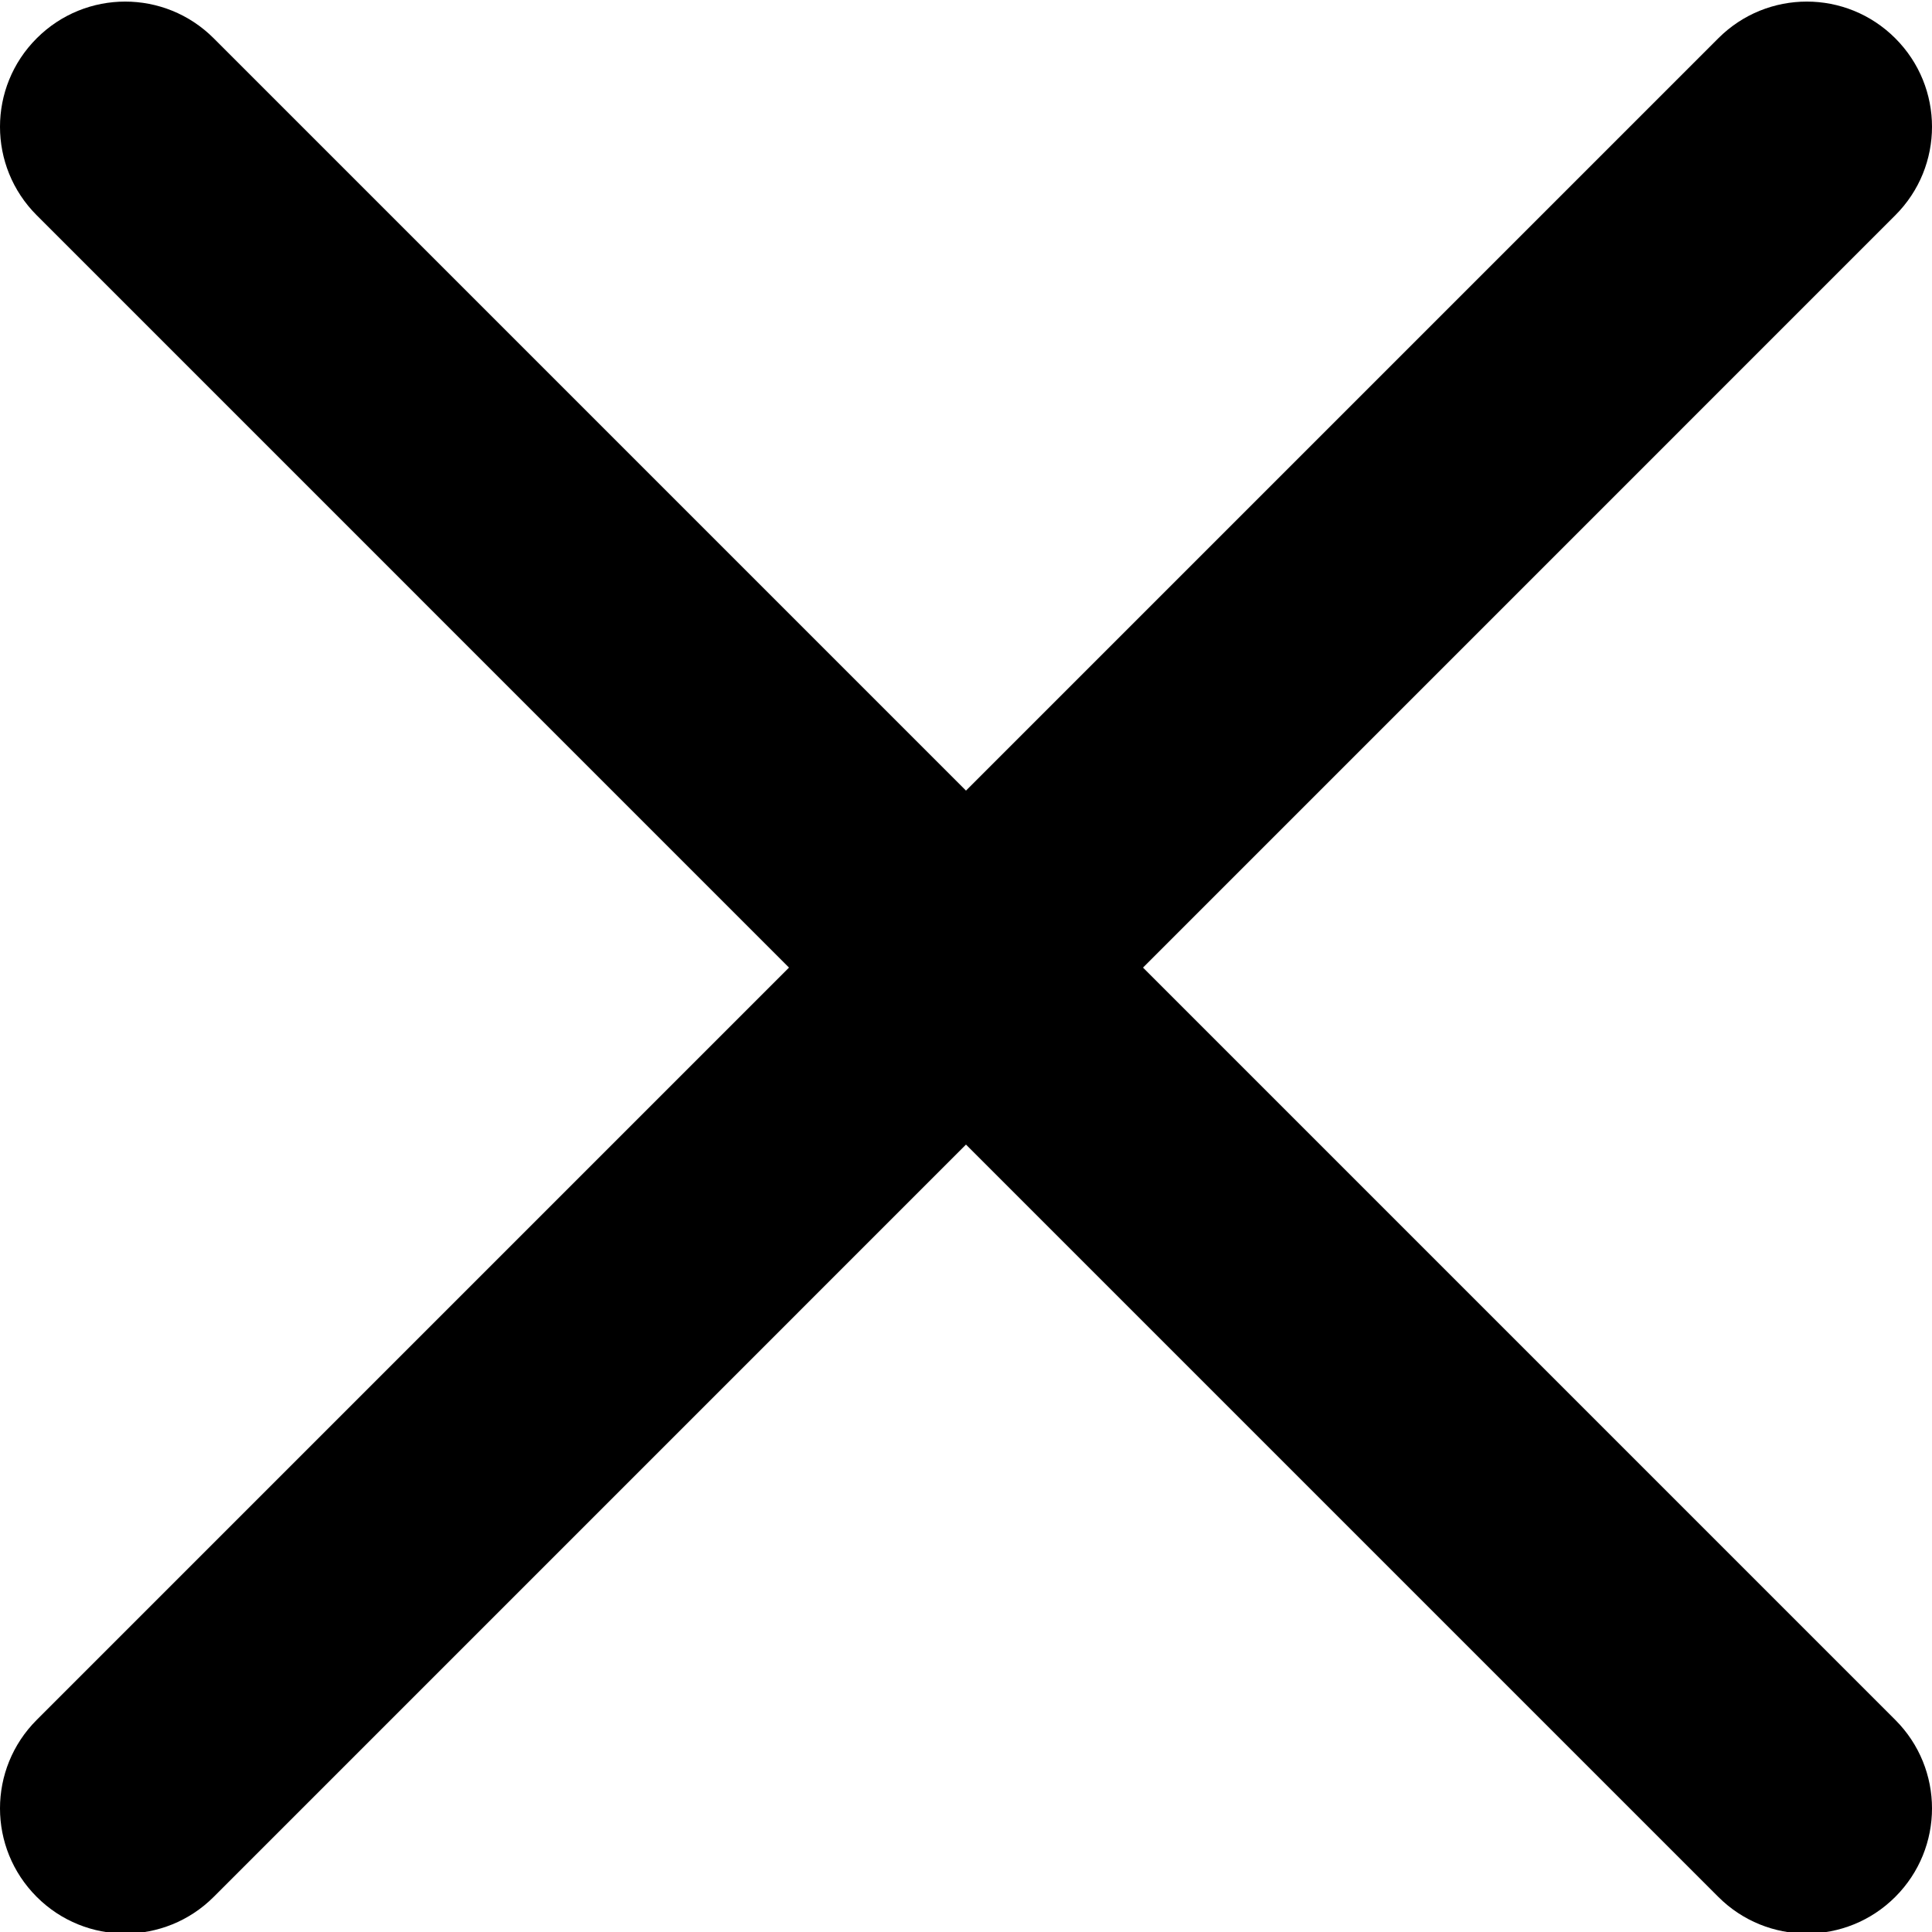
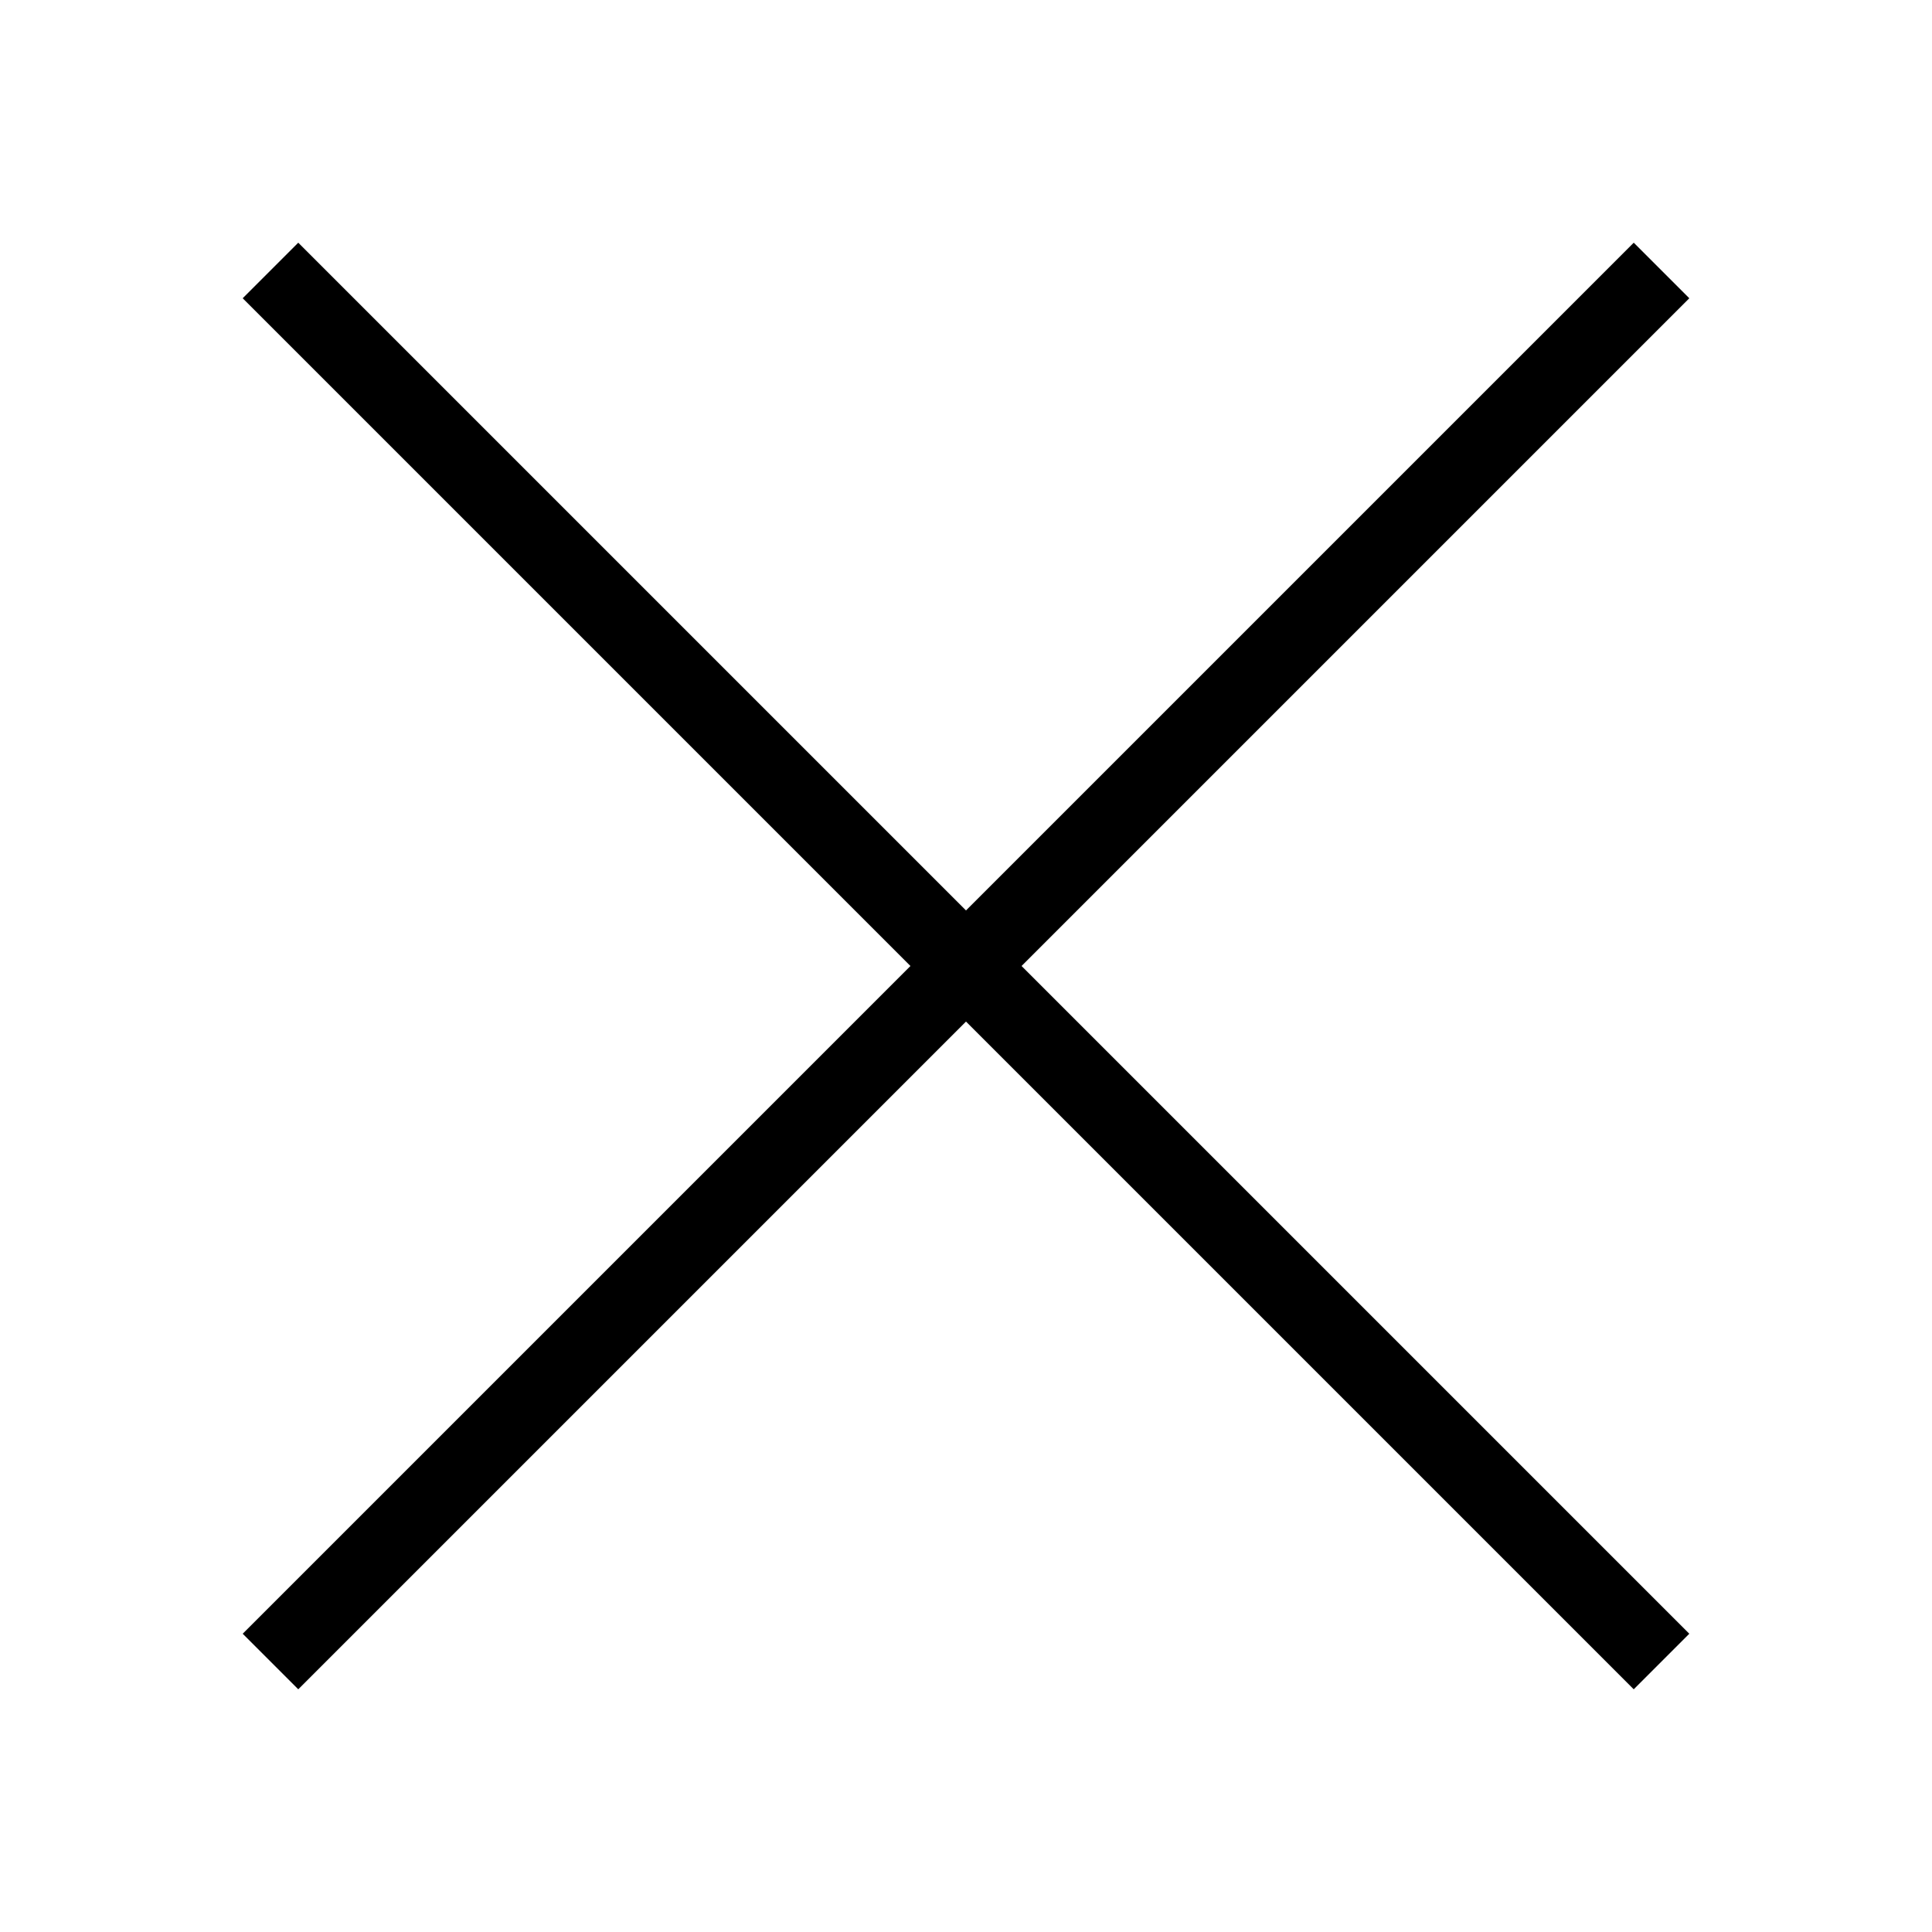
- <svg xmlns="http://www.w3.org/2000/svg" height="329pt" viewBox="0 0 329.269 329" width="329pt">
-   <path d="m194.801 164.77 128.211-128.215c8.344-8.34 8.344-21.824 0-30.164-8.34-8.34-21.824-8.34-30.164 0l-128.215 128.215-128.211-128.215c-8.344-8.34-21.824-8.34-30.164 0-8.344 8.34-8.344 21.824 0 30.164l128.211 128.215-128.211 128.215c-8.344 8.34-8.344 21.824 0 30.164 4.156 4.16 9.621 6.25 15.082 6.25 5.461 0 10.922-2.09 15.082-6.25l128.211-128.215 128.215 128.215c4.16 4.16 9.621 6.25 15.082 6.25 5.461 0 10.922-2.09 15.082-6.25 8.344-8.34 8.344-21.824 0-30.164zm0 0" />
+ <svg xmlns="http://www.w3.org/2000/svg" fill="#000000" viewBox="0 0 50 50" width="50px" height="50px">
+   <path d="M 7.719 6.281 L 6.281 7.719 L 23.562 25 L 6.281 42.281 L 7.719 43.719 L 25 26.438 L 42.281 43.719 L 43.719 42.281 L 26.438 25 L 43.719 7.719 L 42.281 6.281 L 25 23.562 Z" />
</svg>
